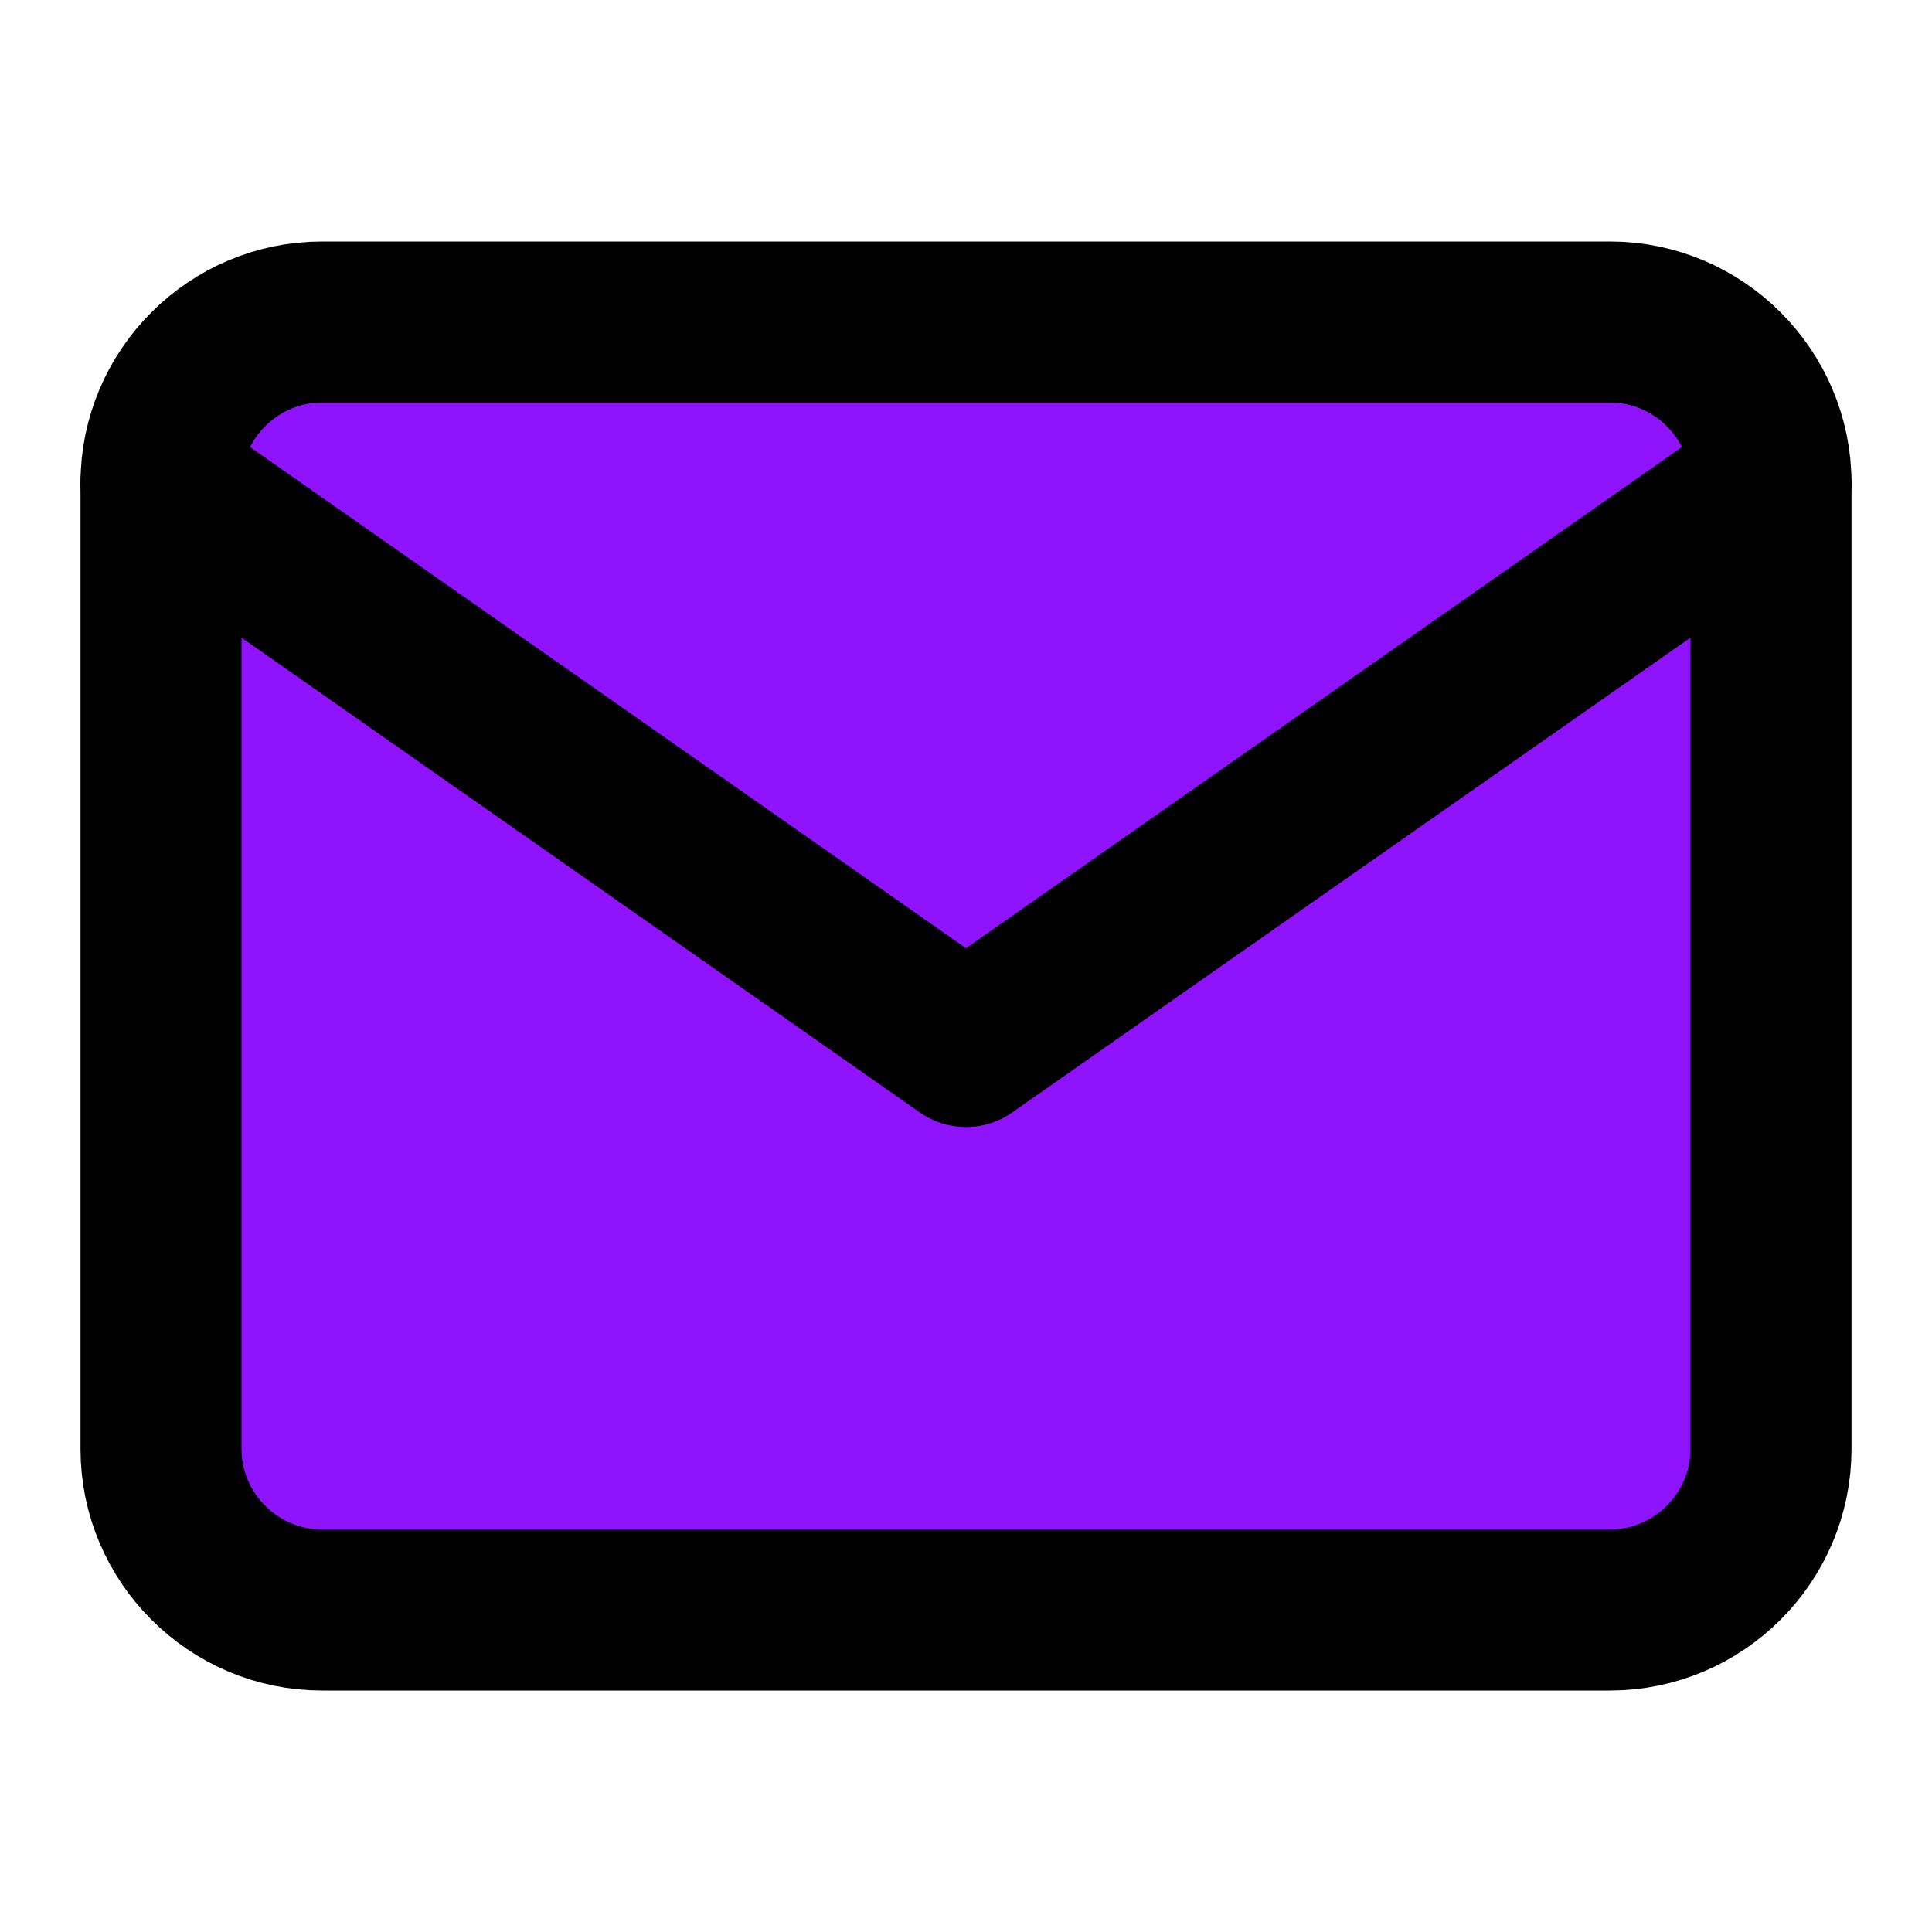
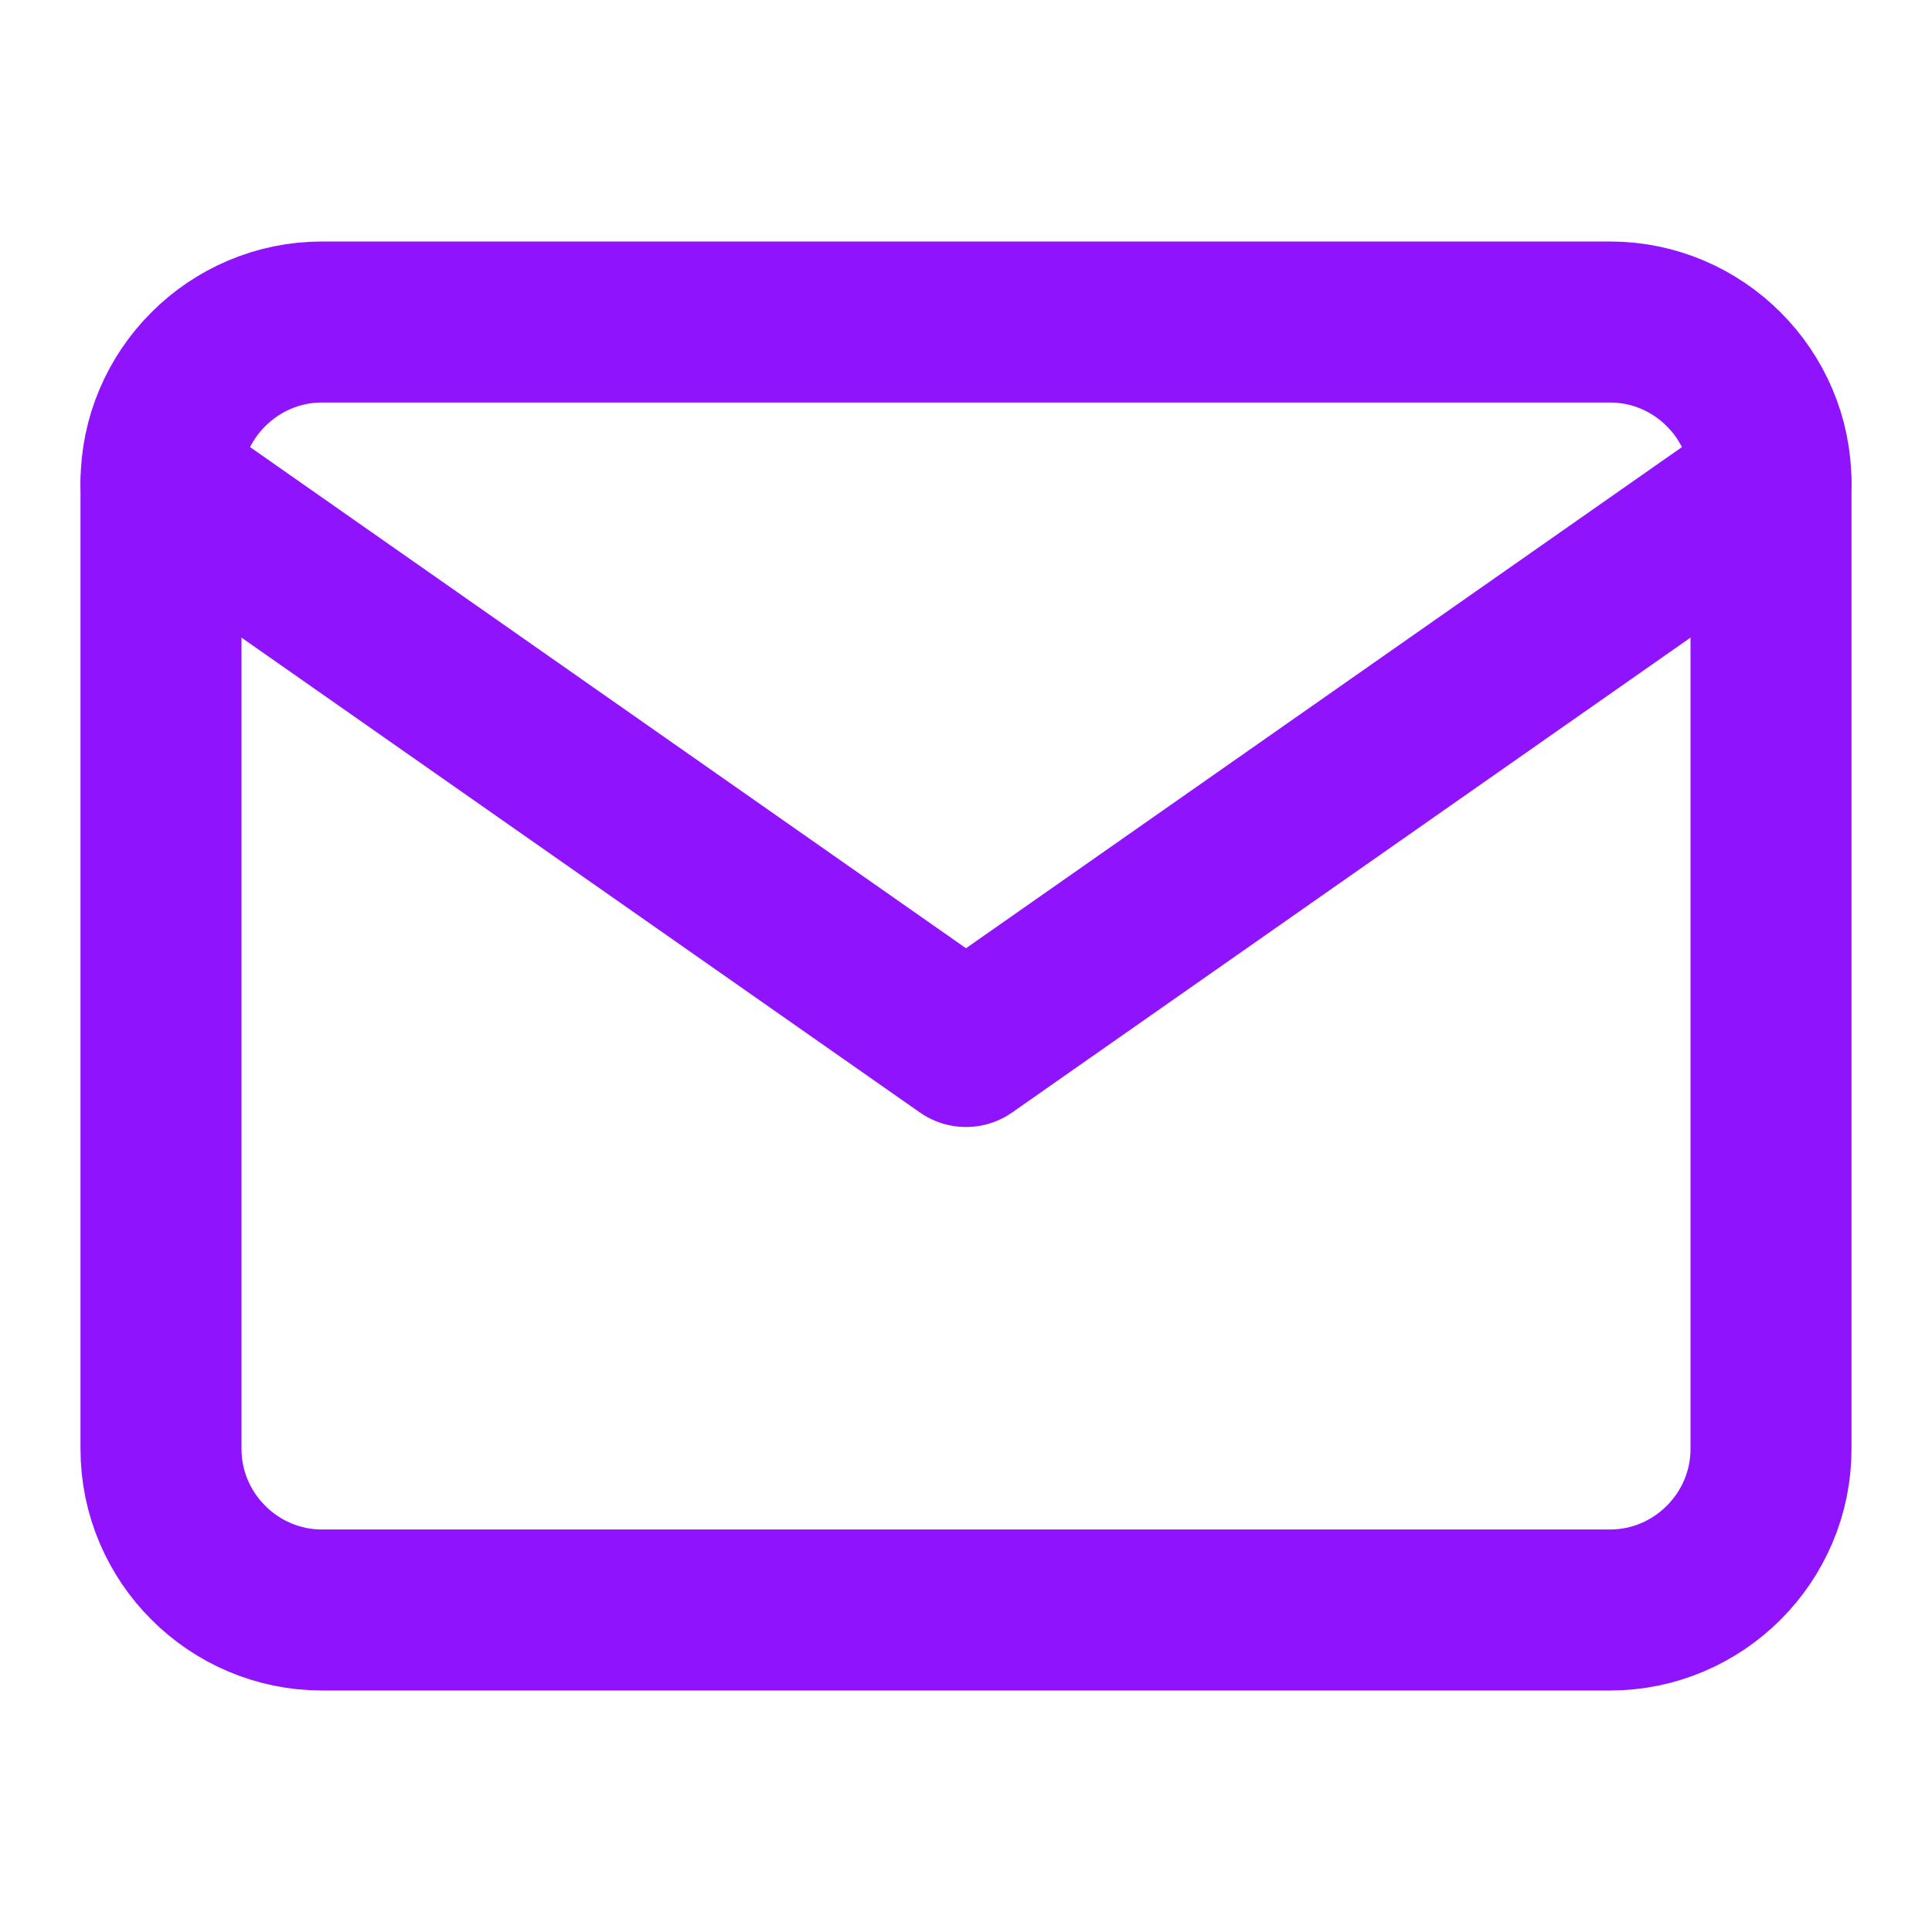
- <svg xmlns="http://www.w3.org/2000/svg" width="24" height="24" viewBox="0 0 24 24" fill="#9013fe" stroke="currentColor" stroke-width="2" stroke-linecap="round" stroke-linejoin="round" class="feather feather-mail">
+ <svg xmlns="http://www.w3.org/2000/svg" width="24" height="24" viewBox="0 0 24 24" fill="none" stroke="#9013fe" stroke-width="2" stroke-linecap="round" stroke-linejoin="round" class="feather feather-mail">
  <path d="M4 4h16c1.1 0 2 .9 2 2v12c0 1.1-.9 2-2 2H4c-1.1 0-2-.9-2-2V6c0-1.1.9-2 2-2z" />
  <polyline points="22,6 12,13 2,6" />
</svg>
